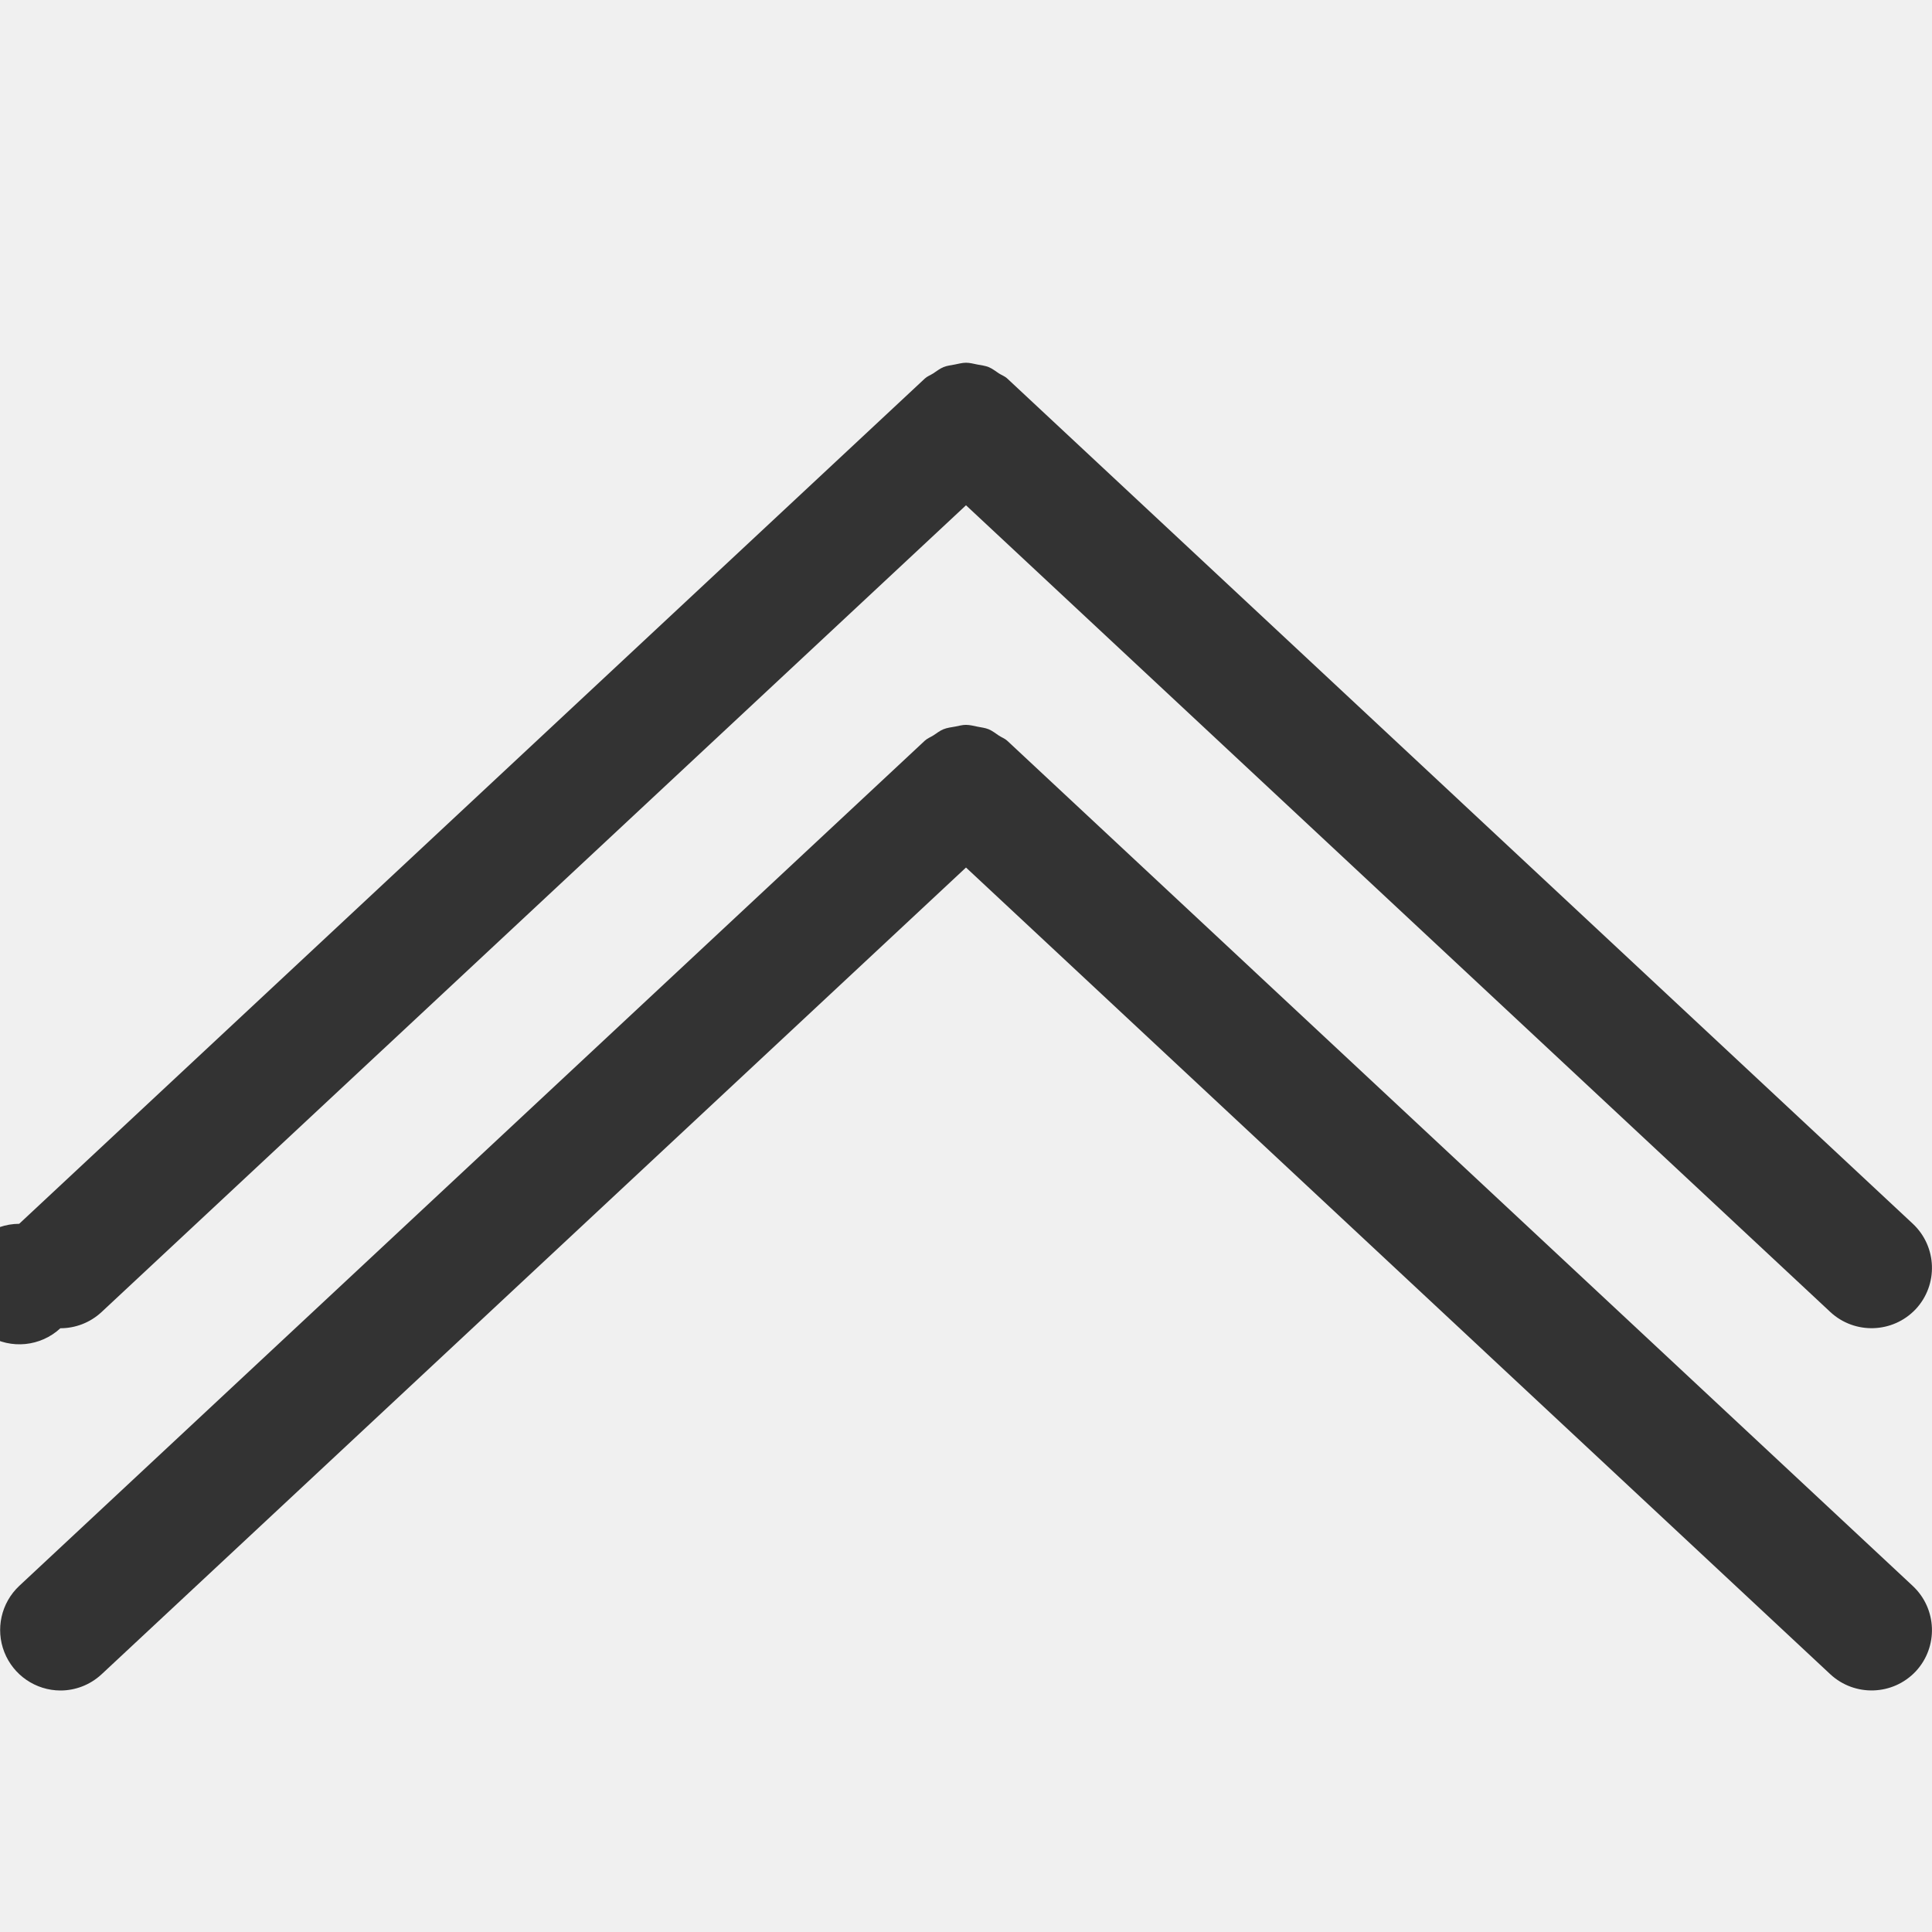
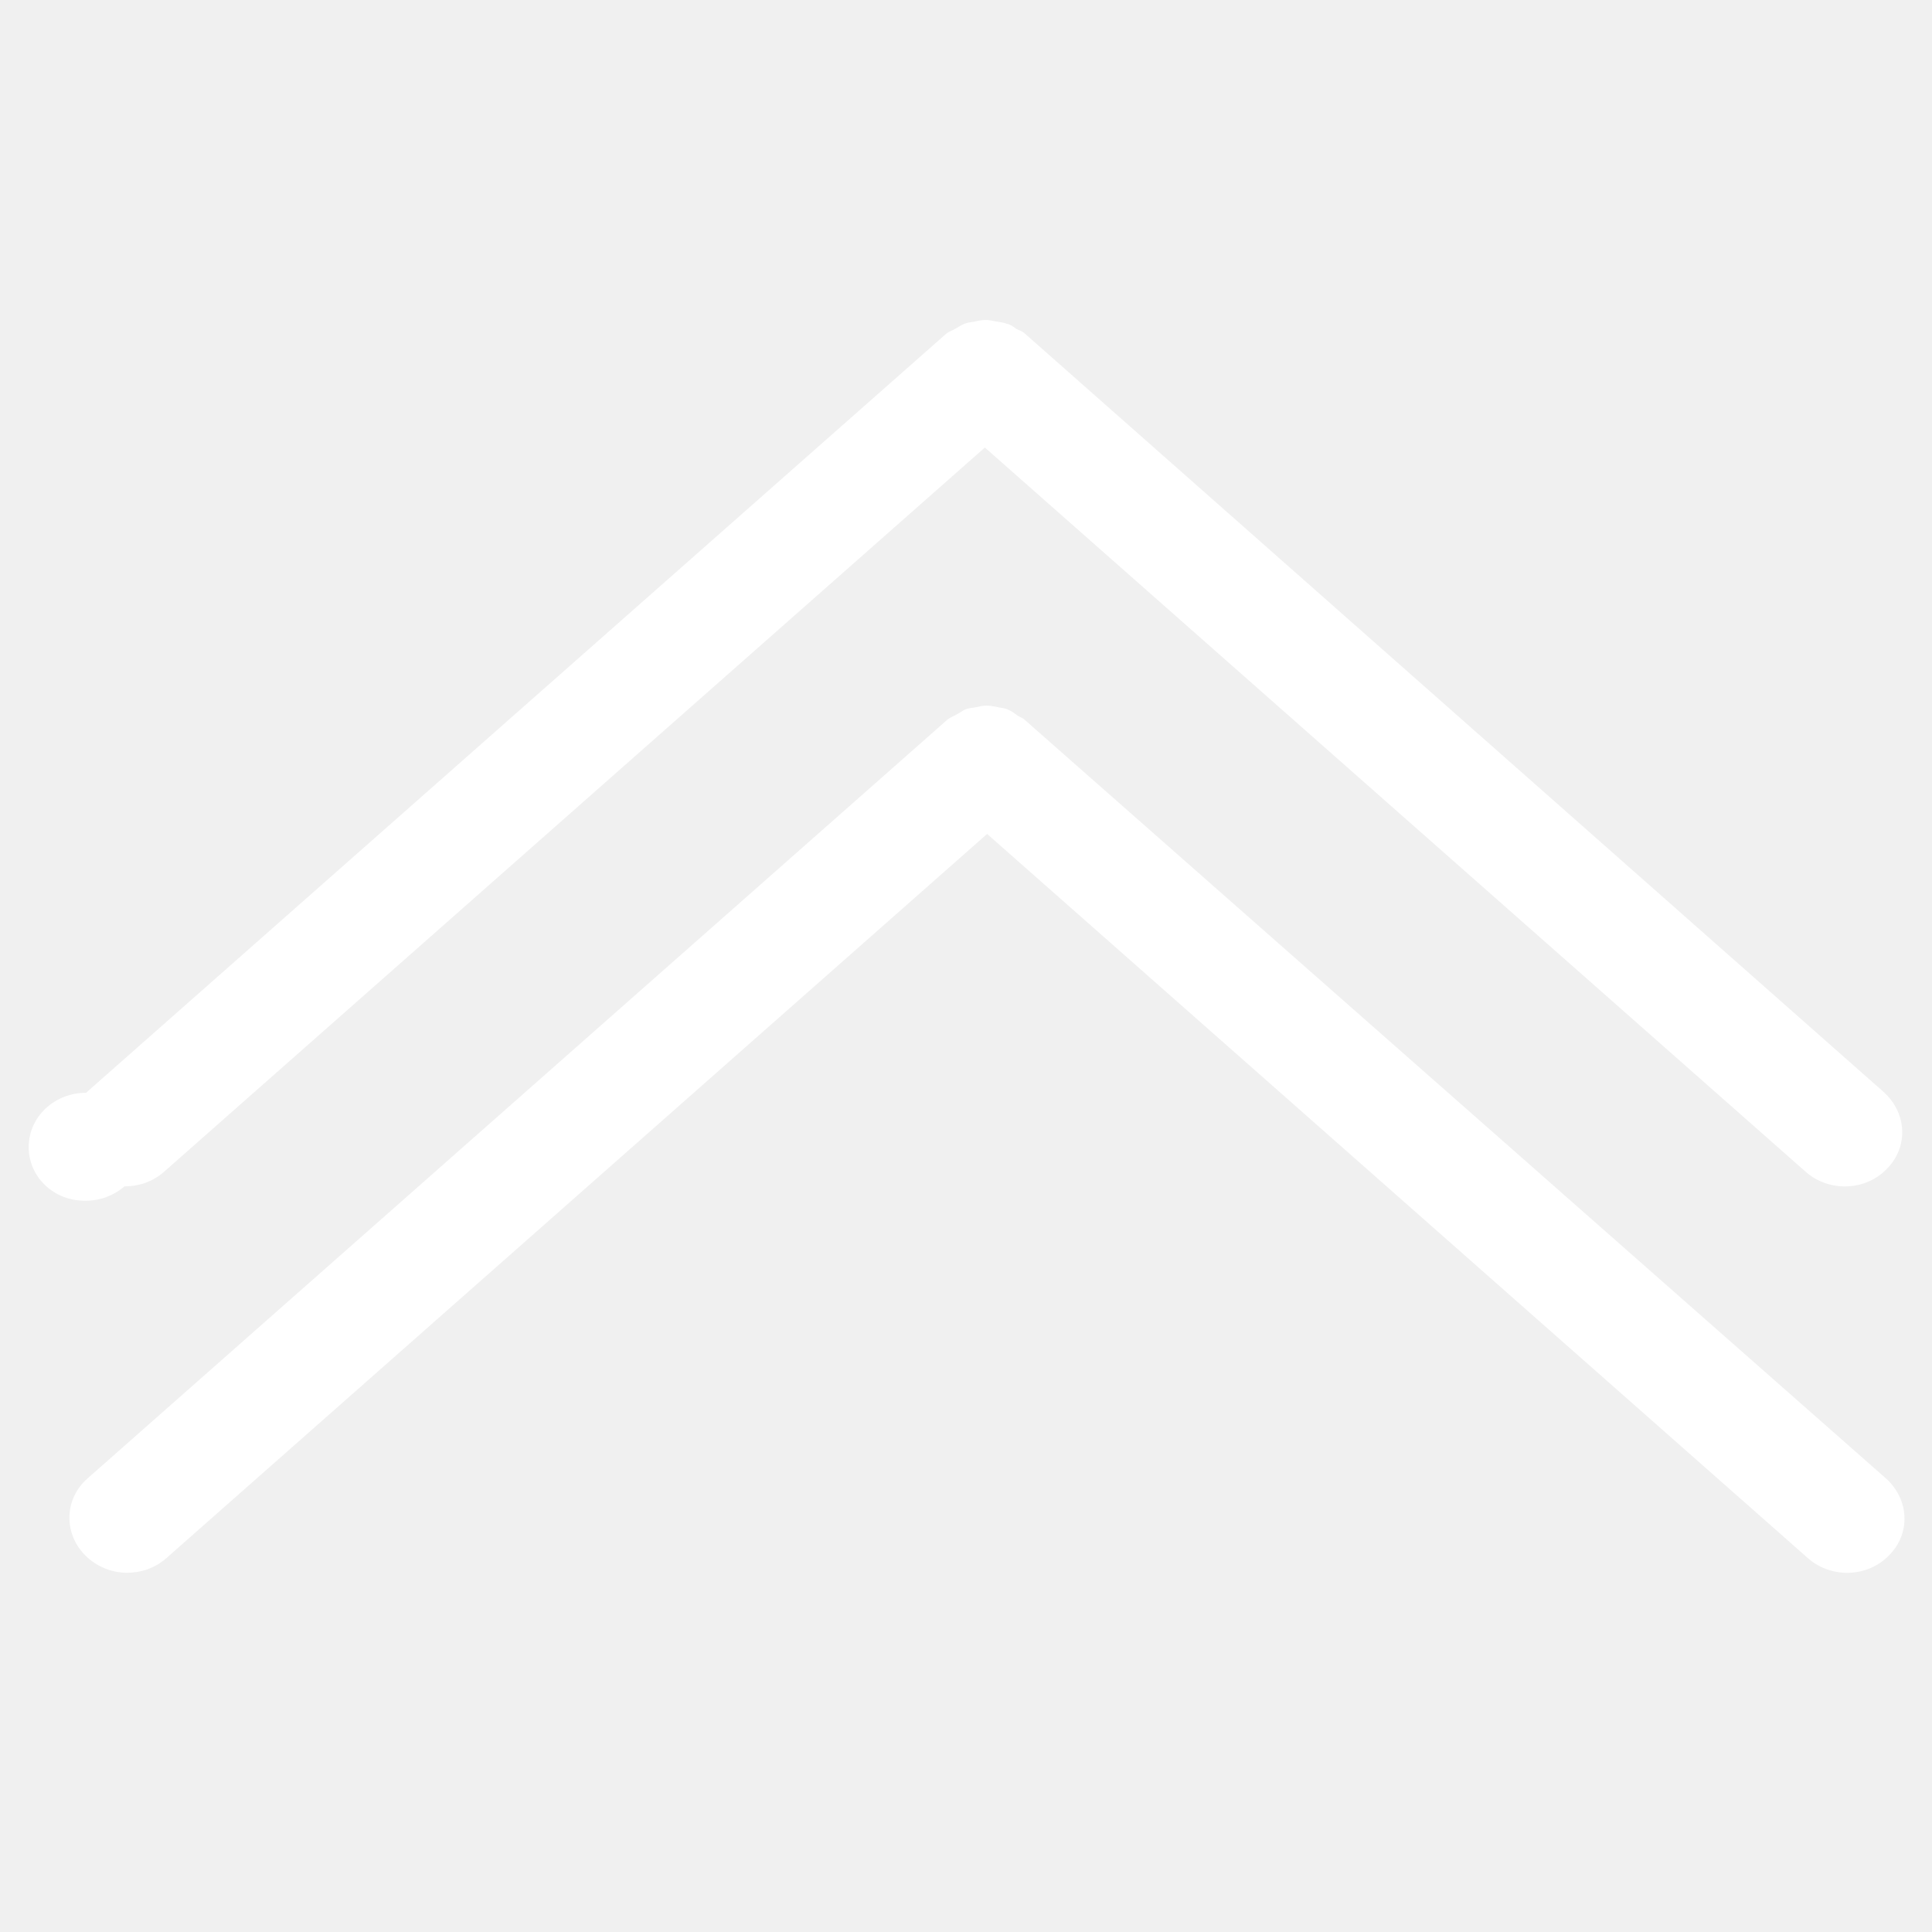
- <svg xmlns="http://www.w3.org/2000/svg" id="SvgjsSvg1001" width="256" height="256" version="1.1">
-   <defs id="SvgjsDefs1002" />
+ <svg xmlns="http://www.w3.org/2000/svg" version="1.1" id="SvgjsSvg1001" x="0px" y="0px" viewBox="0 0 256 256" style="enable-background:new 0 0 256 256;" xml:space="preserve">
+   <style type="text/css">
+ 	.st0{fill:#FFFFFF;}
+ </style>
  <g id="SvgjsG1008">
-     <svg viewBox="0 0 32 32" width="256" height="256">
-       <path fill="#333333" d="M16.683 12.269c-.041-.038-.093-.055-.138-.085-.057-.038-.11-.081-.172-.106-.057-.023-.117-.029-.177-.041-.066-.013-.13-.031-.198-.031-.06 0-.116.017-.175.028-.067.012-.133.019-.198.045-.059.024-.109.065-.163.1-.048.031-.101.049-.144.089l-15 14A1.002 1.002 0 0 0 1 28c.244 0 .489-.089.683-.269L16 14.369l14.317 13.363a1.005 1.005 0 0 0 1.414-.049 1.002 1.002 0 0 0-.049-1.414l-14.999-14z" class="color333 svgShape" />
-       <path fill="#333333" d="M16.683 6.269c-.042-.039-.093-.055-.139-.085-.056-.037-.109-.08-.17-.104-.06-.024-.122-.03-.184-.042-.063-.012-.124-.03-.189-.03s-.125.018-.189.03c-.063.012-.124.018-.184.042-.061.025-.114.067-.17.104-.046.03-.098.047-.14.086l-15 14A.998.998 0 1 0 1 22c.244 0 .489-.089.683-.269L16 8.369l14.317 13.363a1.005 1.005 0 0 0 1.414-.049 1.002 1.002 0 0 0-.049-1.414l-14.999-14z" class="color333 svgShape" />
-     </svg>
+     <path class="st0" d="M135.8,95.4c-0.3-0.3-0.7-0.4-1-0.6c-0.4-0.3-0.8-0.6-1.3-0.8c-0.4-0.2-0.9-0.2-1.3-0.3   c-0.5-0.1-1-0.2-1.5-0.2c-0.5,0-0.9,0.1-1.3,0.2c-0.5,0.1-1,0.1-1.5,0.3c-0.4,0.2-0.8,0.5-1.2,0.7c-0.4,0.2-0.8,0.4-1.1,0.6   l-114,100.6c-3.1,2.7-3.2,7.3-0.3,10.2c1.4,1.4,3.4,2.3,5.5,2.3c1.9,0,3.7-0.6,5.2-1.9l108.8-96l108.8,96c3.1,2.7,7.9,2.5,10.7-0.4   c2.9-2.9,2.7-7.4-0.4-10.2L135.8,95.4L135.8,95.4z" />
+     <path class="st0" d="M135.8,44.2c-0.3-0.3-0.7-0.4-1.1-0.6c-0.4-0.3-0.8-0.6-1.3-0.7c-0.5-0.2-0.9-0.2-1.4-0.3   c-0.5-0.1-0.9-0.2-1.4-0.2s-1,0.1-1.4,0.2c-0.5,0.1-0.9,0.1-1.4,0.3c-0.5,0.2-0.9,0.5-1.3,0.7c-0.3,0.2-0.7,0.3-1.1,0.6l-114,100.6   c-4.2,0-7.6,3.2-7.6,7.2c0,4,3.4,7.2,7.6,7.1c1.9,0,3.7-0.7,5.1-1.9c1.9,0,3.7-0.6,5.2-1.9l108.8-96l108.8,96   c3.1,2.7,7.9,2.5,10.7-0.4c2.9-2.9,2.7-7.4-0.4-10.2L135.8,44.2L135.8,44.2z" />
  </g>
</svg>
